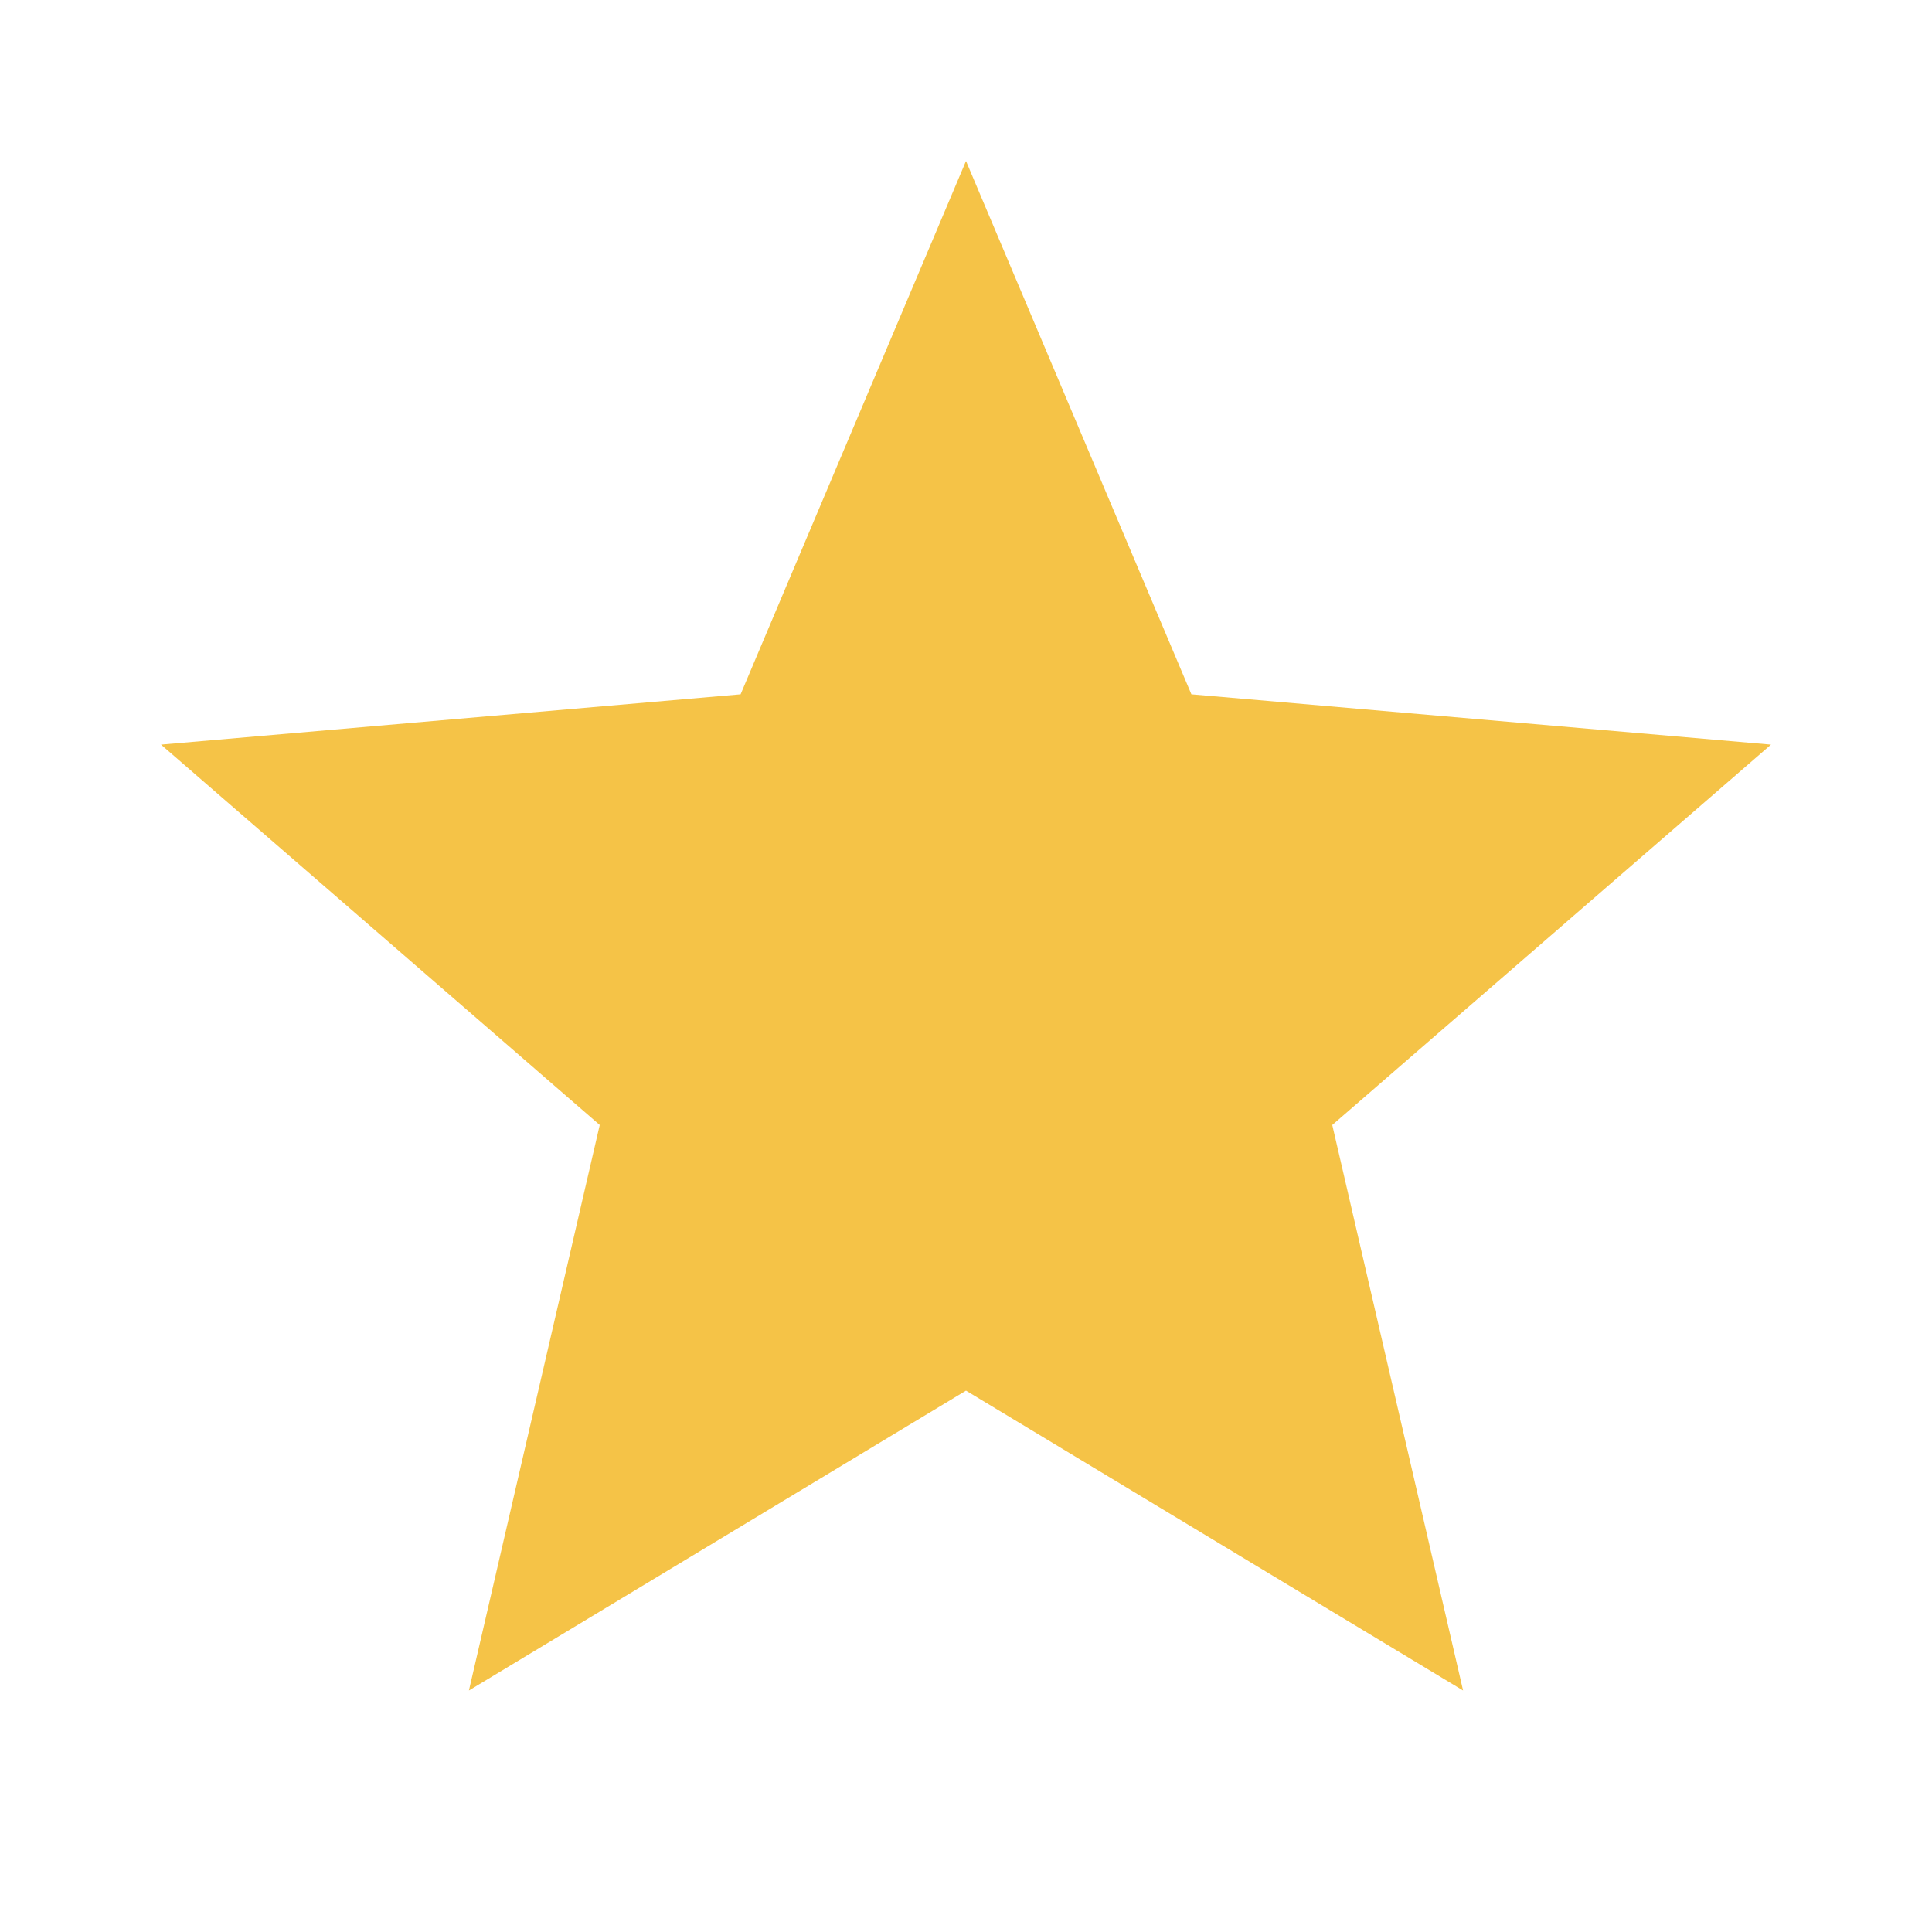
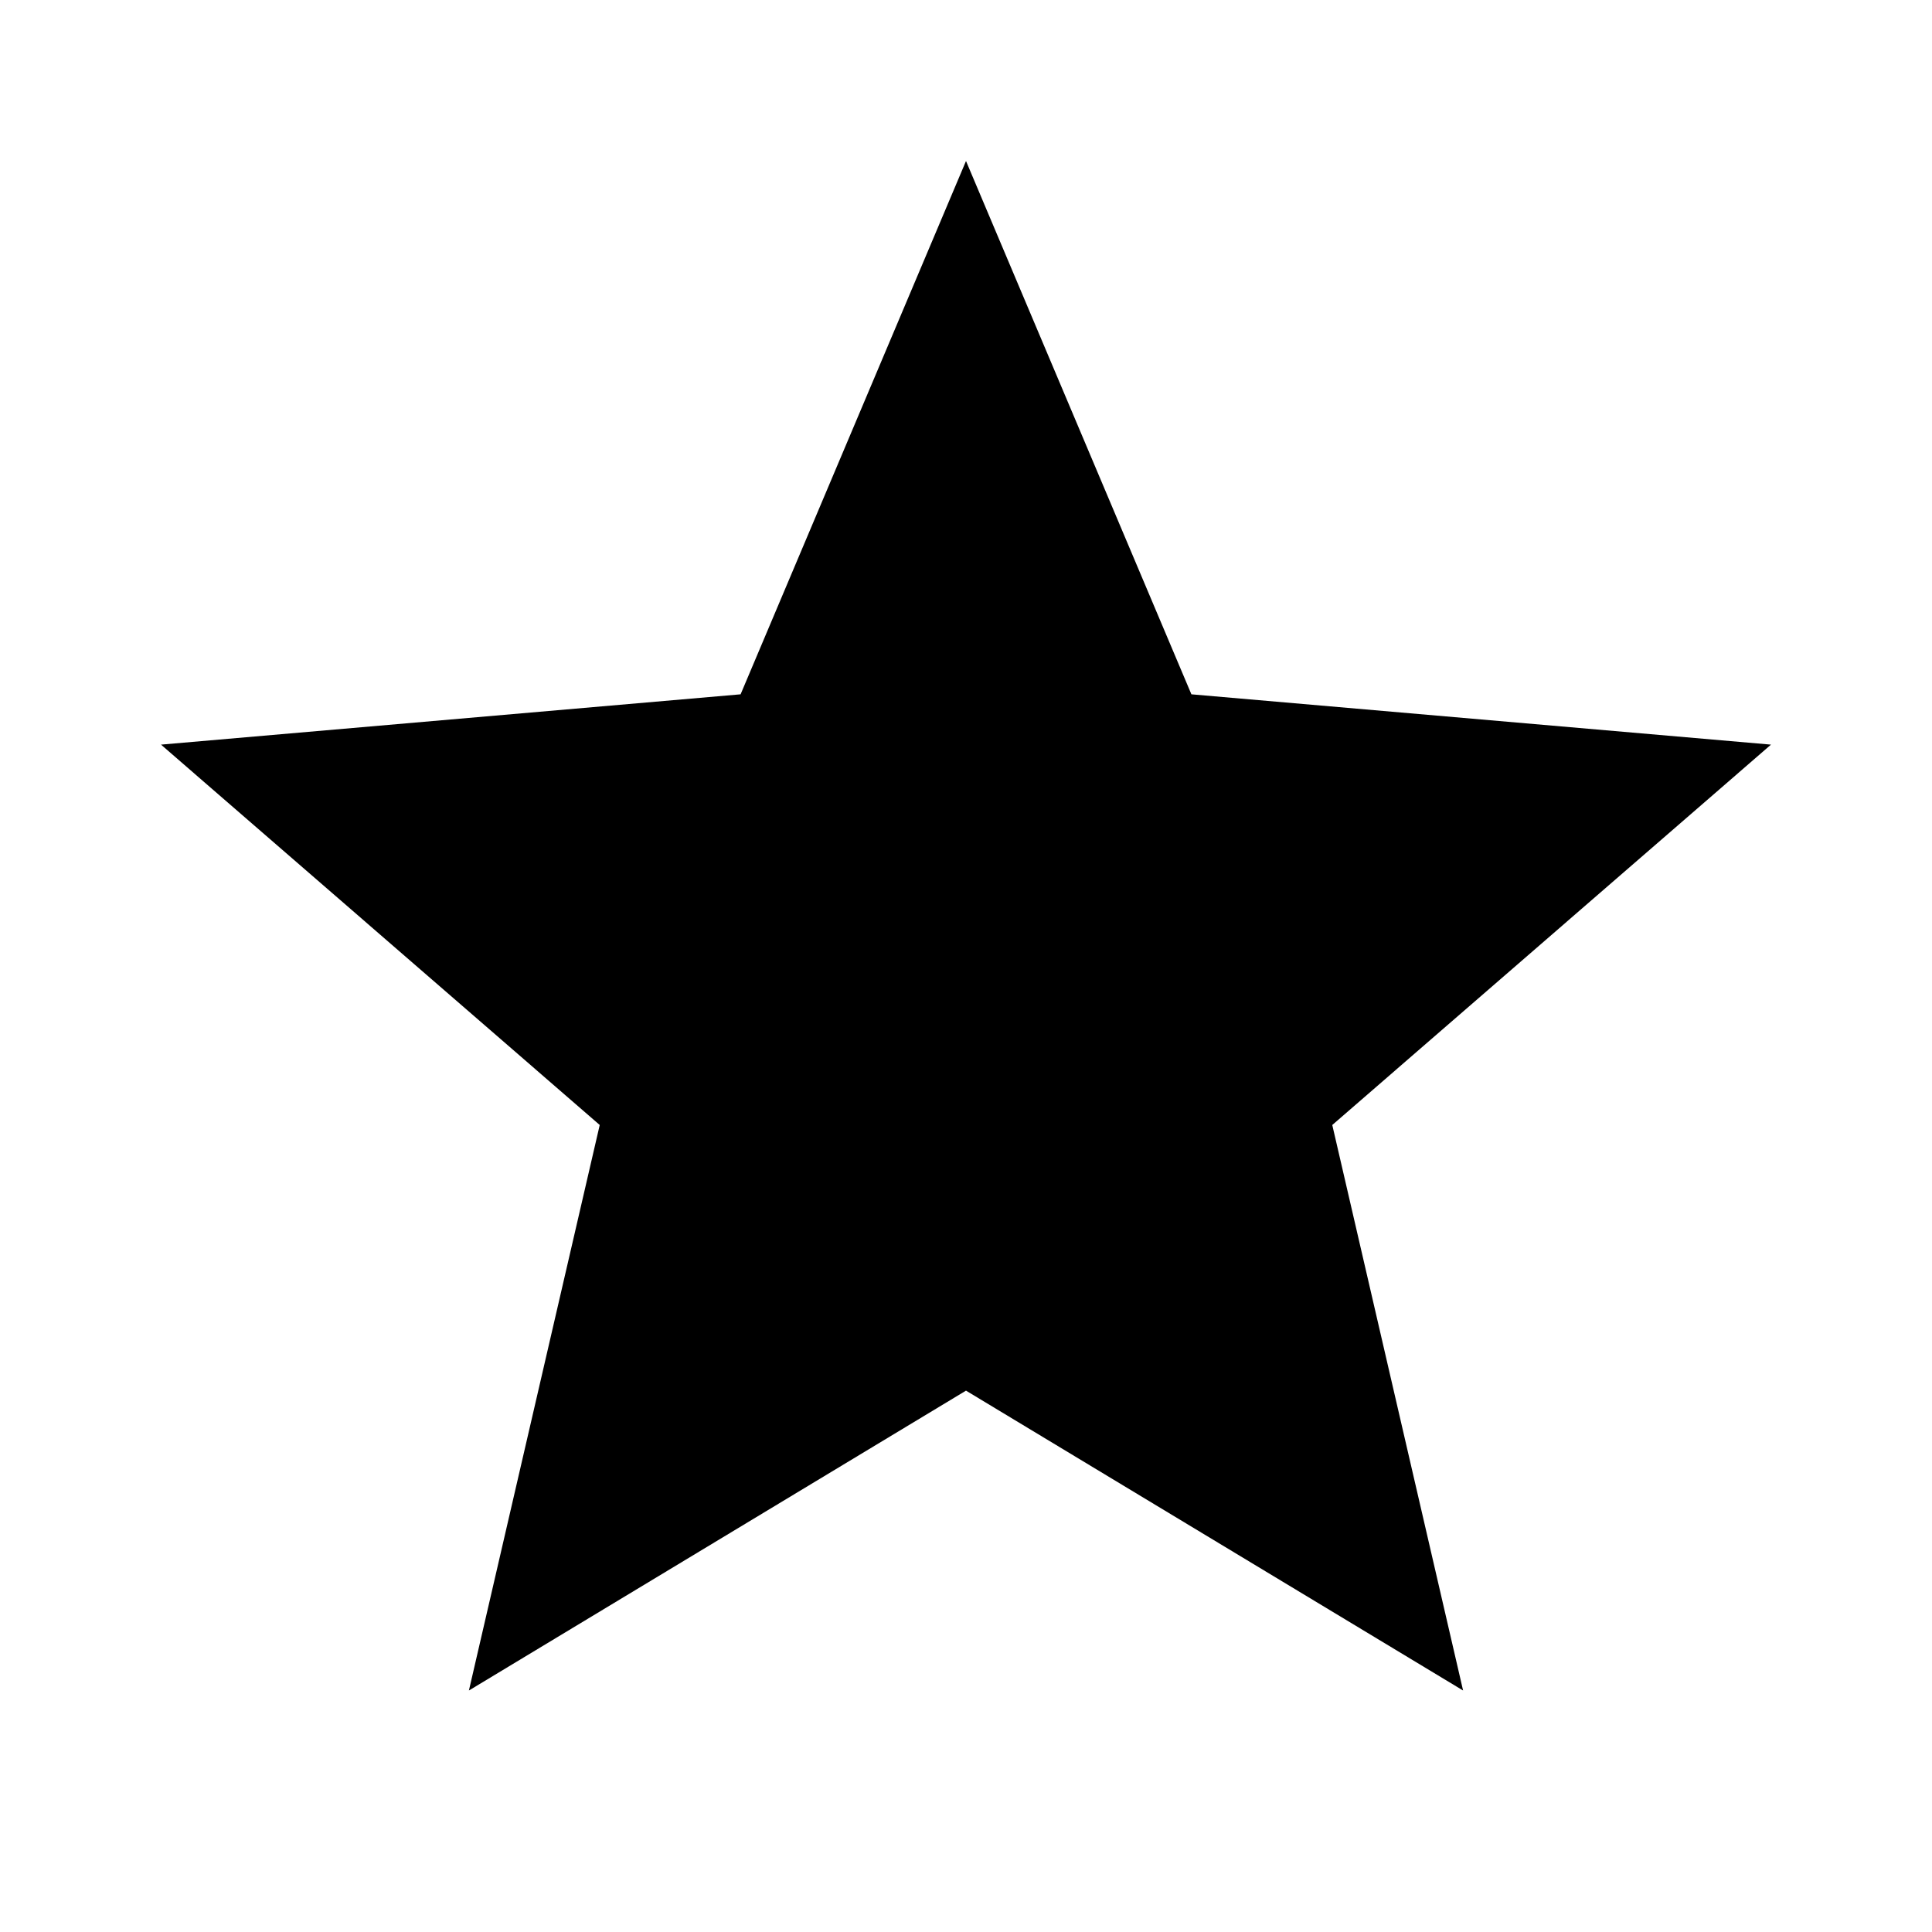
- <svg xmlns="http://www.w3.org/2000/svg" height="24px" viewBox="0 -960 960 960" width="24px" fill="#f5c347">
+ <svg xmlns="http://www.w3.org/2000/svg" height="24px" viewBox="0 -960 960 960" width="24px" fill="#000">
  <path d="m233-120 65-281L80-590l288-25 112-265 112 265 288 25-218 189 65 281-247-149-247 149Z" />
</svg>
